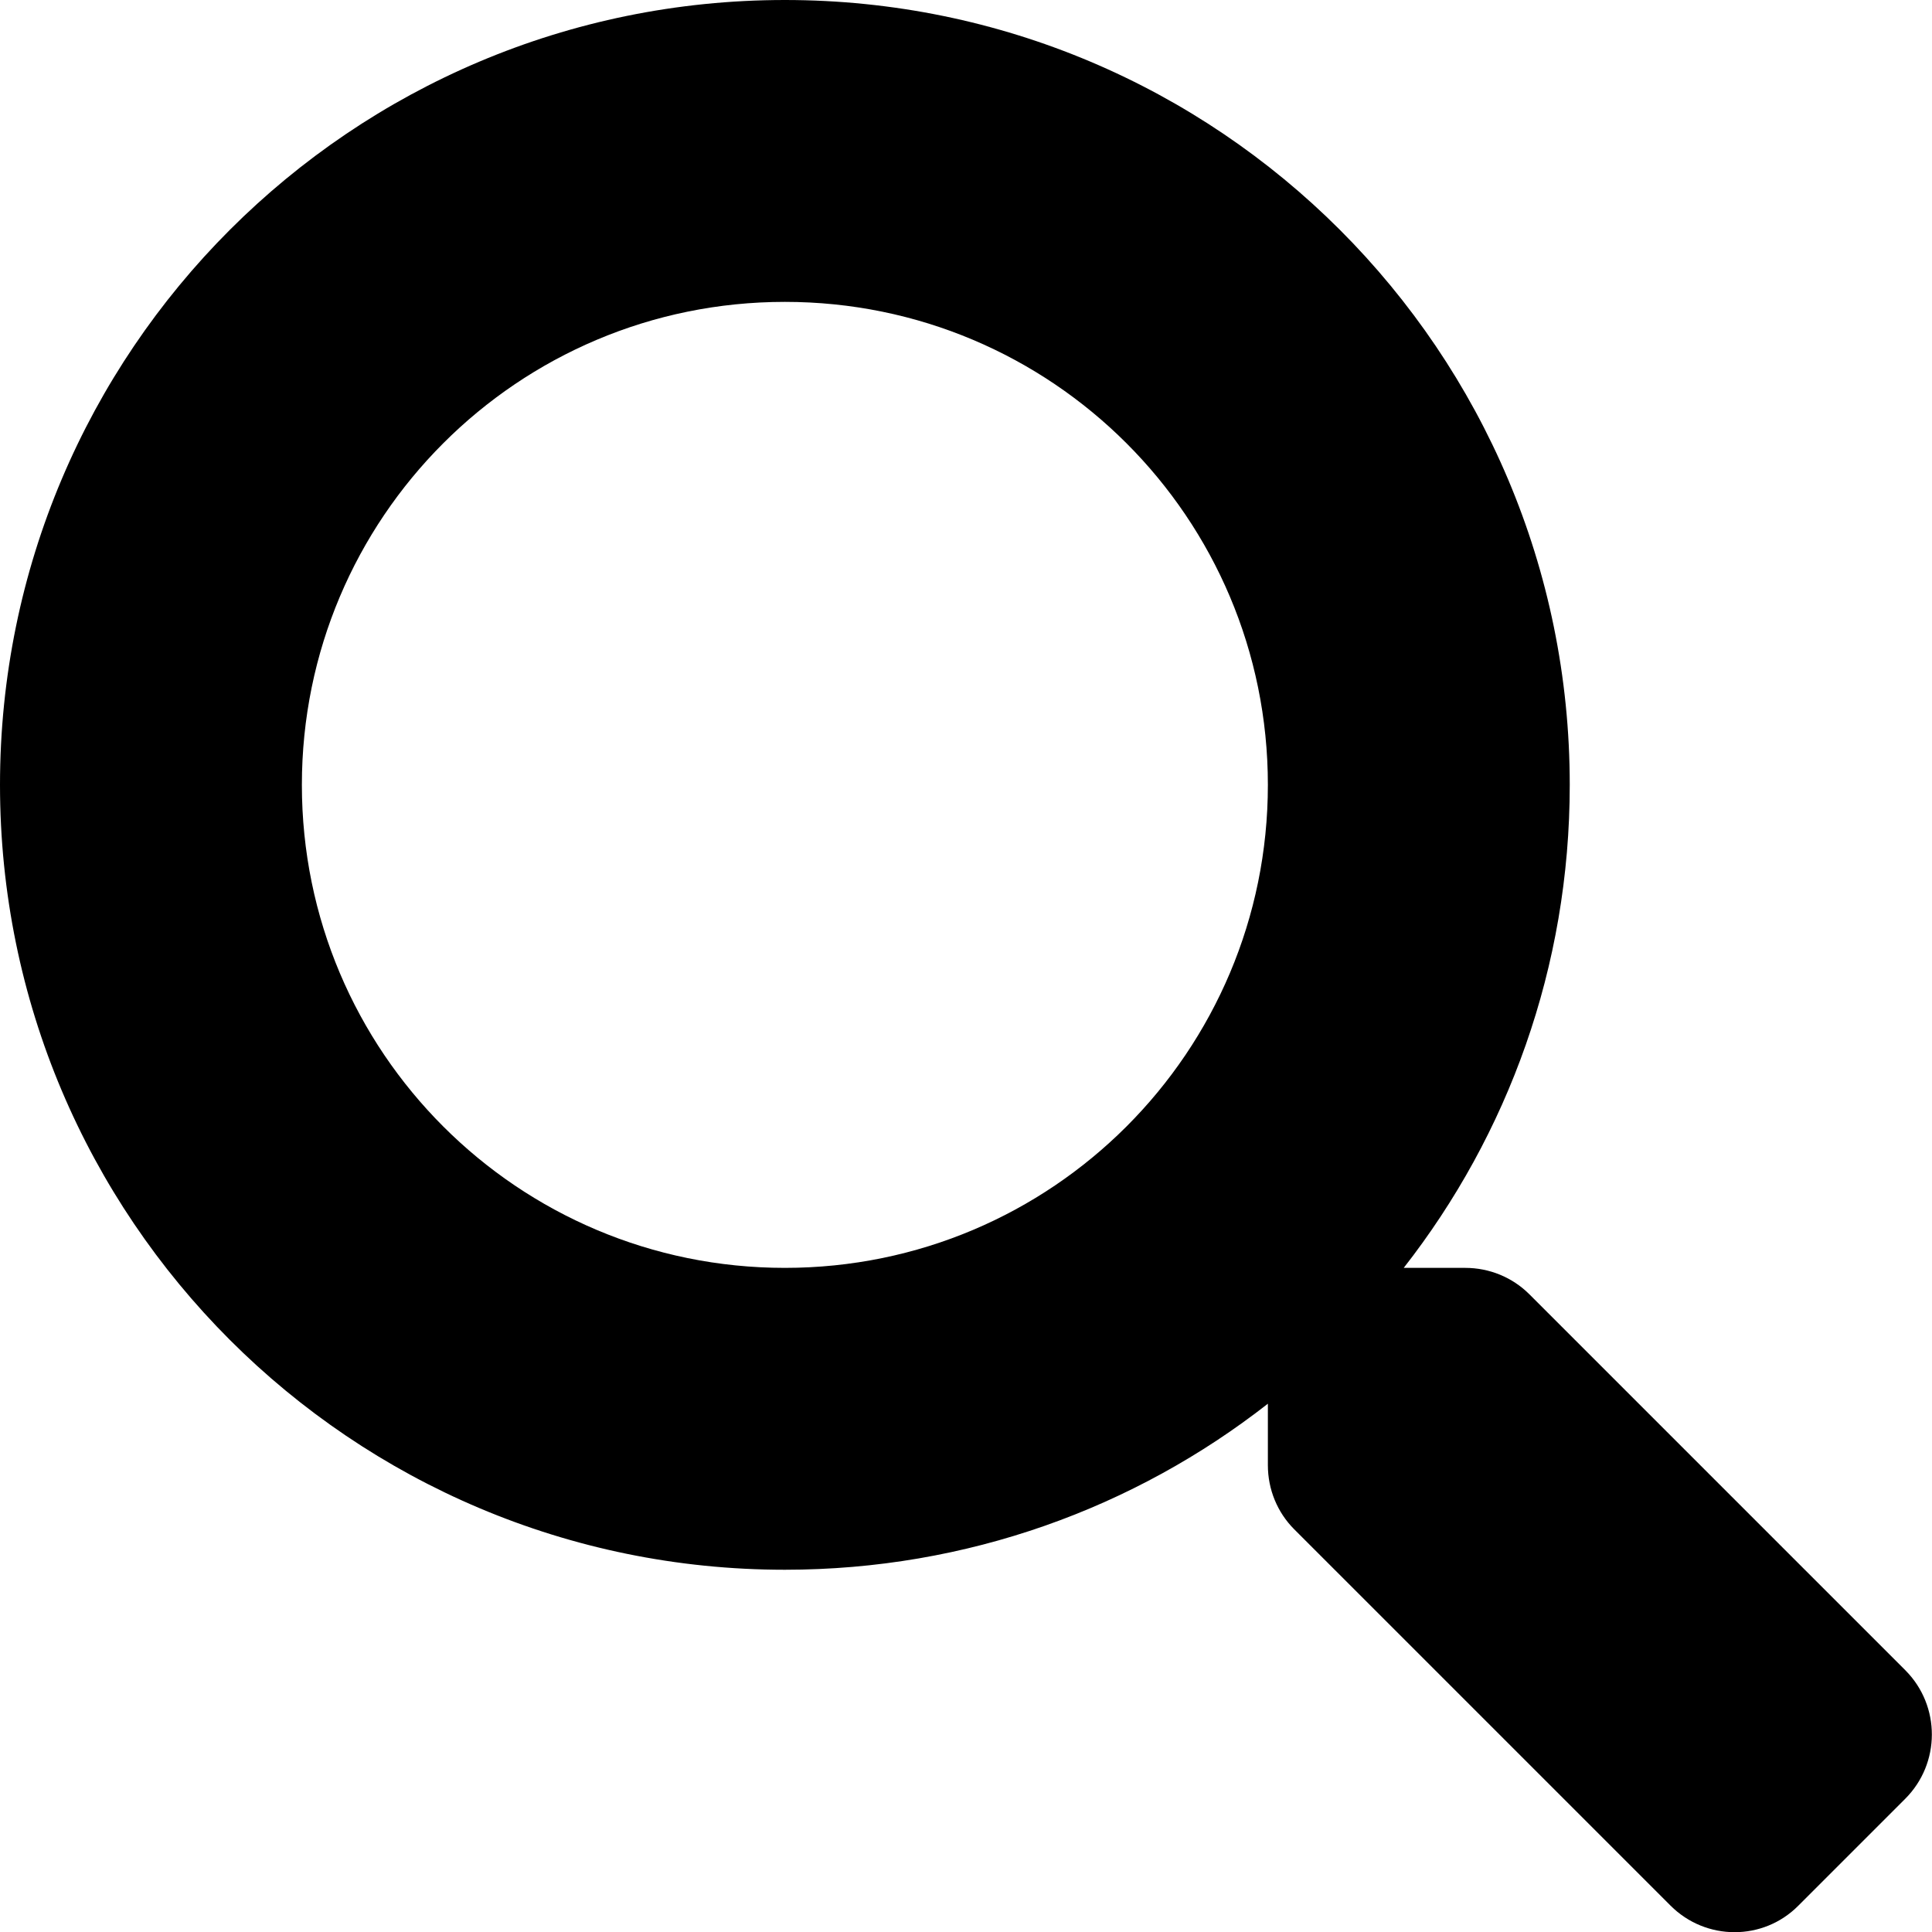
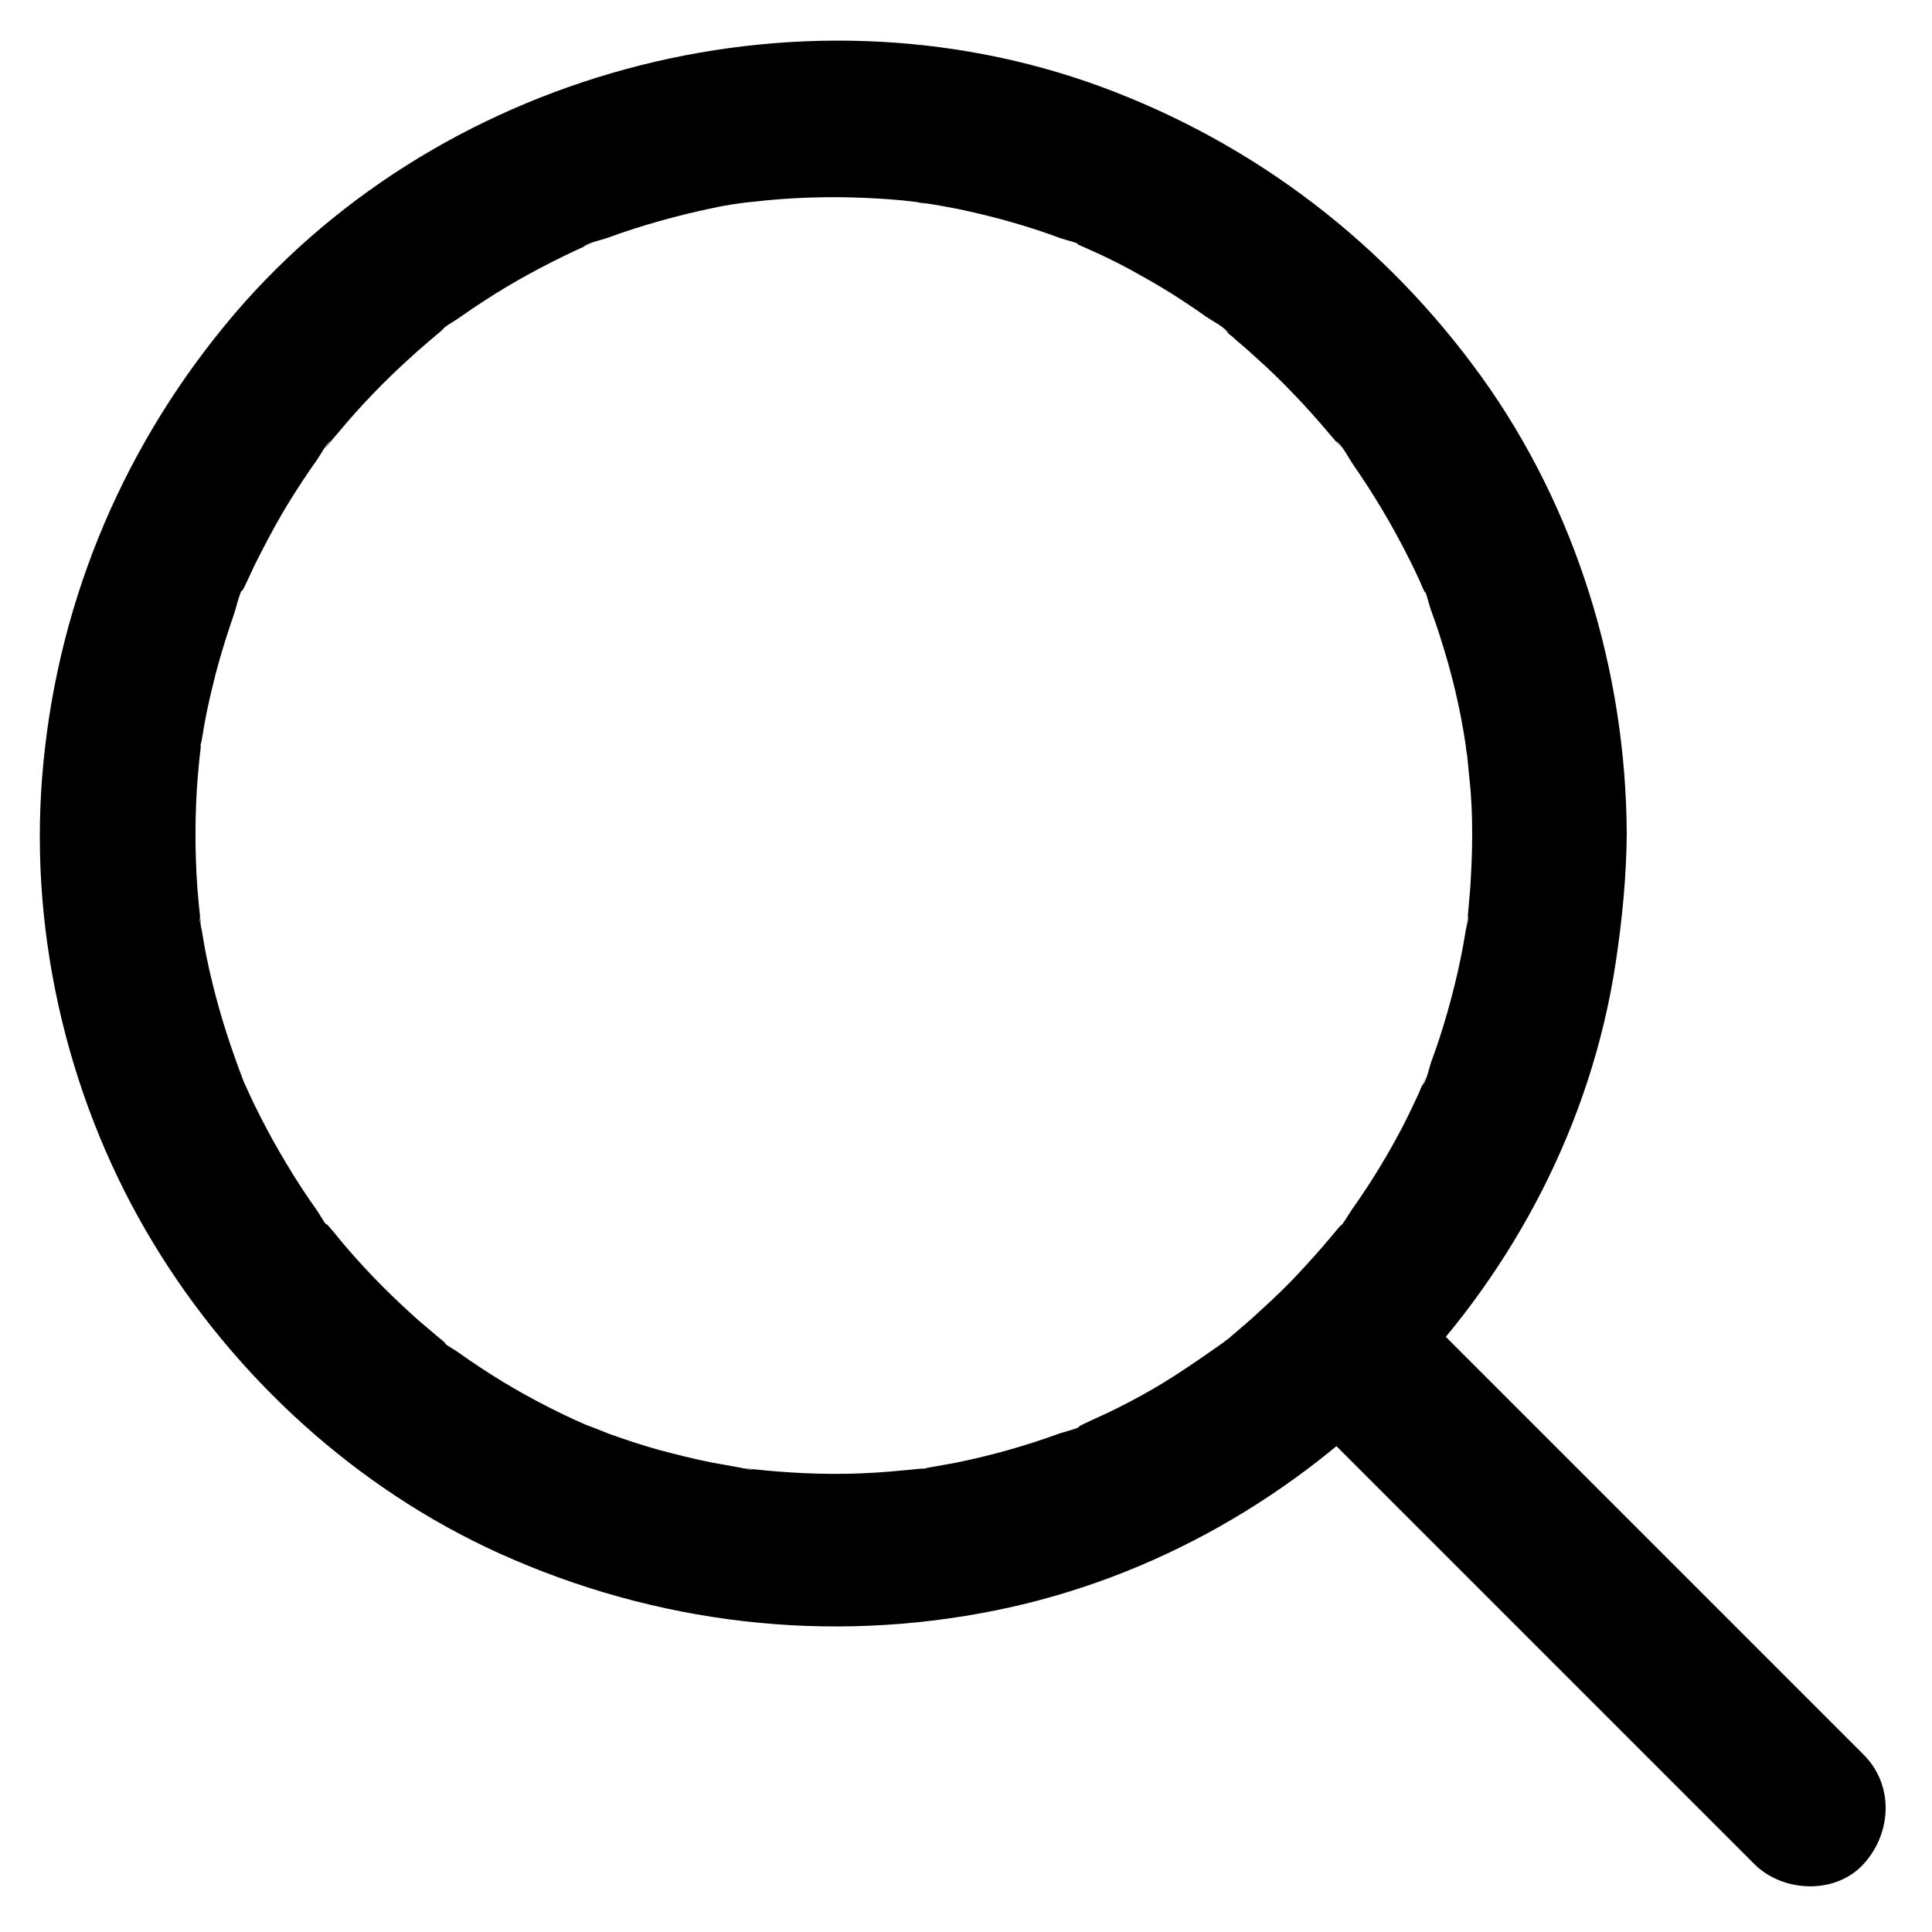
- <svg xmlns="http://www.w3.org/2000/svg" aria-hidden="true" data-prefix="fas" data-icon="search" class="svg-inline--fa fa-search fa-w-16" viewBox="0 0 512 512">
-   <path fill="currentColor" d="M505 442.7L405.3 343c-4.5-4.5-10.6-7-17-7H372c27.6-35.3 44-79.7 44-128C416 93.1 322.9 0 208 0S0 93.1 0 208s93.1 208 208 208c48.3 0 92.7-16.4 128-44v16.3c0 6.4 2.5 12.5 7 17l99.7 99.7c9.4 9.4 24.6 9.4 33.9 0l28.3-28.3c9.4-9.4 9.4-24.6.1-34zM208 336c-70.7 0-128-57.2-128-128 0-70.7 57.2-128 128-128 70.7 0 128 57.2 128 128 0 70.7-57.2 128-128 128z" />
+ <svg xmlns="http://www.w3.org/2000/svg" height="100" width="100" viewBox="0 0 500 500">
+   <path d="M381 215.8c0 4.7-.2 9.3-.5 14l-.6 6.9c-.1.5-.1.9-.2 1.4-.3 2.2-.2 1.8.2-1.2.3.9-.5 3.1-.6 4.1-1.5 9.3-3.8 18.5-6.7 27.5-.7 2.1-1.4 4.2-2.2 6.3-.5 1.4-1.3 5.4-2.4 6.2.2-.1 2-4.5.5-1.1-.5 1-.9 2-1.3 3-1 2.2-2.1 4.4-3.1 6.5-4.1 8.2-8.9 16.1-14.2 23.6-1 1.4-2.5 4.3-3.9 5.3 3.1-2.1 1.6-2.1.3-.4-.7.8-1.4 1.7-2.1 2.5-3.1 3.7-6.3 7.2-9.6 10.7-3 3.1-6.2 6.1-9.4 9-1.6 1.5-3.3 2.9-4.9 4.3-.7.6-1.3 1.1-2 1.7-.7.5-1.4 1.1-2 1.6 2.2-1.7 2.6-2 1.5-1.1-7.4 5.2-14.6 10.3-22.5 14.6-3.8 2.1-7.8 4.1-11.8 5.9-1 .5-2 .9-3 1.4-2.7 1.2-1 1.7.5-.2-1 1.3-6 2.3-7.4 2.9-8.6 3.1-17.5 5.6-26.5 7.4-2.2.4-4.5.8-6.7 1.2-.8.1-2.6.8-3.4.5 2 .6 3.7-.4 1.2-.2-5.1.5-10.1 1-15.2 1.2-9.8.4-19.5-.1-29.2-1.2-3.8-.4 1 .3 1.2.2-.8.3-3.2-.5-4.1-.6-2.2-.4-4.5-.8-6.7-1.2-4.6-.9-9.2-2.1-13.8-3.3-4.3-1.2-8.5-2.6-12.7-4.1-2.1-.8-4.1-1.7-6.2-2.4-2.8-.9 4.6 2.1.5.2-1.2-.5-2.4-1.1-3.6-1.6-8.4-3.9-16.4-8.3-24.1-13.4-1.8-1.2-3.6-2.4-5.4-3.7-1.5-1.1-4.2-2.4-5.3-3.9 1.7 2.4 2.5 2 1 .7-1-.8-2-1.6-3-2.5-1.8-1.5-3.7-3.1-5.4-4.7-6.6-6-12.8-12.4-18.5-19.3-.8-1-1.6-2-2.5-3-1.2-1.5-1.7-.7.7 1-1.5-1-2.8-3.7-3.9-5.3-2.8-3.9-5.4-7.9-7.9-12.1-2.3-3.8-4.4-7.6-6.4-11.5-1-2-2-3.9-2.9-5.9-.4-.8-.7-1.6-1.1-2.4-.4-.8-.7-1.6-1.1-2.4 1.2 2.7 1.3 3.1.5 1.1-3.2-8.4-6-16.8-8.1-25.5-1.1-4.4-2-8.8-2.7-13.3-.1-.9-.9-3.3-.6-4.1-.1.2.6 5 .2 1.2-.3-2.7-.6-5.5-.8-8.2-.7-9.7-.7-19.6.1-29.3.2-2.3.4-4.6.7-6.9.3-2.4-.8-.7-.2 1.2-.3-.9.5-3.1.6-4.1.7-4.5 1.6-8.9 2.7-13.3 1-4.4 2.3-8.7 3.6-12.9l2.1-6.3c.5-1.5 1.6-6.5 2.9-7.4-1.9 1.5-1.4 3.2-.2.5.5-1 .9-2 1.4-3 .9-2 1.9-4 2.9-5.9 2.2-4.3 4.5-8.5 7-12.6 2.3-3.7 4.7-7.4 7.2-10.9 1.1-1.5 2.4-4.3 3.9-5.3-.3.2-3 3.7-.7 1 .8-1 1.6-2 2.5-3 5.8-7 12.2-13.6 19-19.7 1.6-1.5 3.3-2.9 4.9-4.3.8-.7 1.7-1.4 2.5-2.1 1.6-1.3 1.7-2.8-.4.3 1-1.4 3.9-2.9 5.3-3.9 2.1-1.5 4.3-3 6.5-4.4 7.5-4.9 15.5-9.2 23.6-13 1-.5 2-.9 3-1.3 3.4-1.5-1 .3-1.1.5.8-1.1 4.8-1.9 6.2-2.4 4.6-1.7 9.3-3.2 14-4.5 4.3-1.2 8.7-2.3 13.1-3.2 2.2-.5 4.5-.9 6.7-1.2 1.1-.2 2.3-.3 3.4-.5 1.5-.2.9-.1-1.9.3l2.7-.3c9.5-1.1 19-1.4 28.5-1 4.6.2 9.2.5 13.8 1.1 1.4.2 4.6 1-.6-.1.9.2 1.8.3 2.7.4 2.7.4 5.4.9 8 1.4 9.2 1.9 18.3 4.4 27.1 7.7 1.5.5 5.3 1.3 6.2 2.4-1-1.2-3.4-1.5-1.1-.5 1.2.5 2.4 1.1 3.6 1.6 4.2 1.9 8.3 4 12.3 6.3 3.8 2.1 7.6 4.4 11.2 6.8 1.8 1.2 3.6 2.4 5.4 3.7 1.6 1.1 4.7 2.6 5.8 4.3-.7-.5-1.3-1-2-1.5.7.5 1.4 1.1 2 1.6.7.5 1.4 1.1 2 1.7 1.7 1.4 3.3 2.8 4.9 4.3 3.6 3.2 7 6.5 10.3 10 3 3.1 5.9 6.4 8.7 9.7.6.7 1.1 1.3 1.7 2 .3.3.5.7.8 1 1.3 1.7 1.1 1.4-.7-1 1.8 1.2 3.4 4.6 4.6 6.3 5 7.2 9.5 14.7 13.5 22.5 1 2 2 3.9 2.9 5.9.6 1.2 1.1 2.4 1.6 3.6 1 2.3.8-.2-.5-1.1 1.1.9 1.9 4.7 2.4 6.2.9 2.5 1.8 5 2.6 7.6 2.9 9 5.1 18.2 6.5 27.6.1.9.2 1.8.4 2.7-1.2-5.6-.2-1.1 0 .1.2 2.1.4 4.1.6 6.2.5 4.4.7 9.2.7 14.1 0 10.5 9.2 20.5 20 20s20-8.8 20-20c-.2-42-13-84.1-37.6-118.3-24.8-34.4-58.5-60.3-98.3-75-79.3-29.2-173.3-3.7-226.9 61.7-27.5 33.5-43.9 73.8-47.3 117-3.3 41.9 7.2 85.1 29 120.9 21 34.5 52.4 63.2 89.3 79.9 40.5 18.3 85.2 23.6 128.8 14.7 81.2-16.5 147.6-85.3 160.1-167.3 1.7-11.2 2.8-22.3 2.9-33.6 0-10.5-9.2-20.5-20-20s-19.9 8.8-20 20z" />
+   <path d="M333.3 361.7l40.6 40.6 65.2 65.2 14.9 14.9c7.4 7.4 21 8 28.3 0 7.3-8 7.9-20.4 0-28.3l-40.6-40.6-65.2-65.2-14.9-14.9c-7.4-7.4-21-8-28.3 0-7.3 8-7.9 20.4 0 28.3z" />
</svg>
